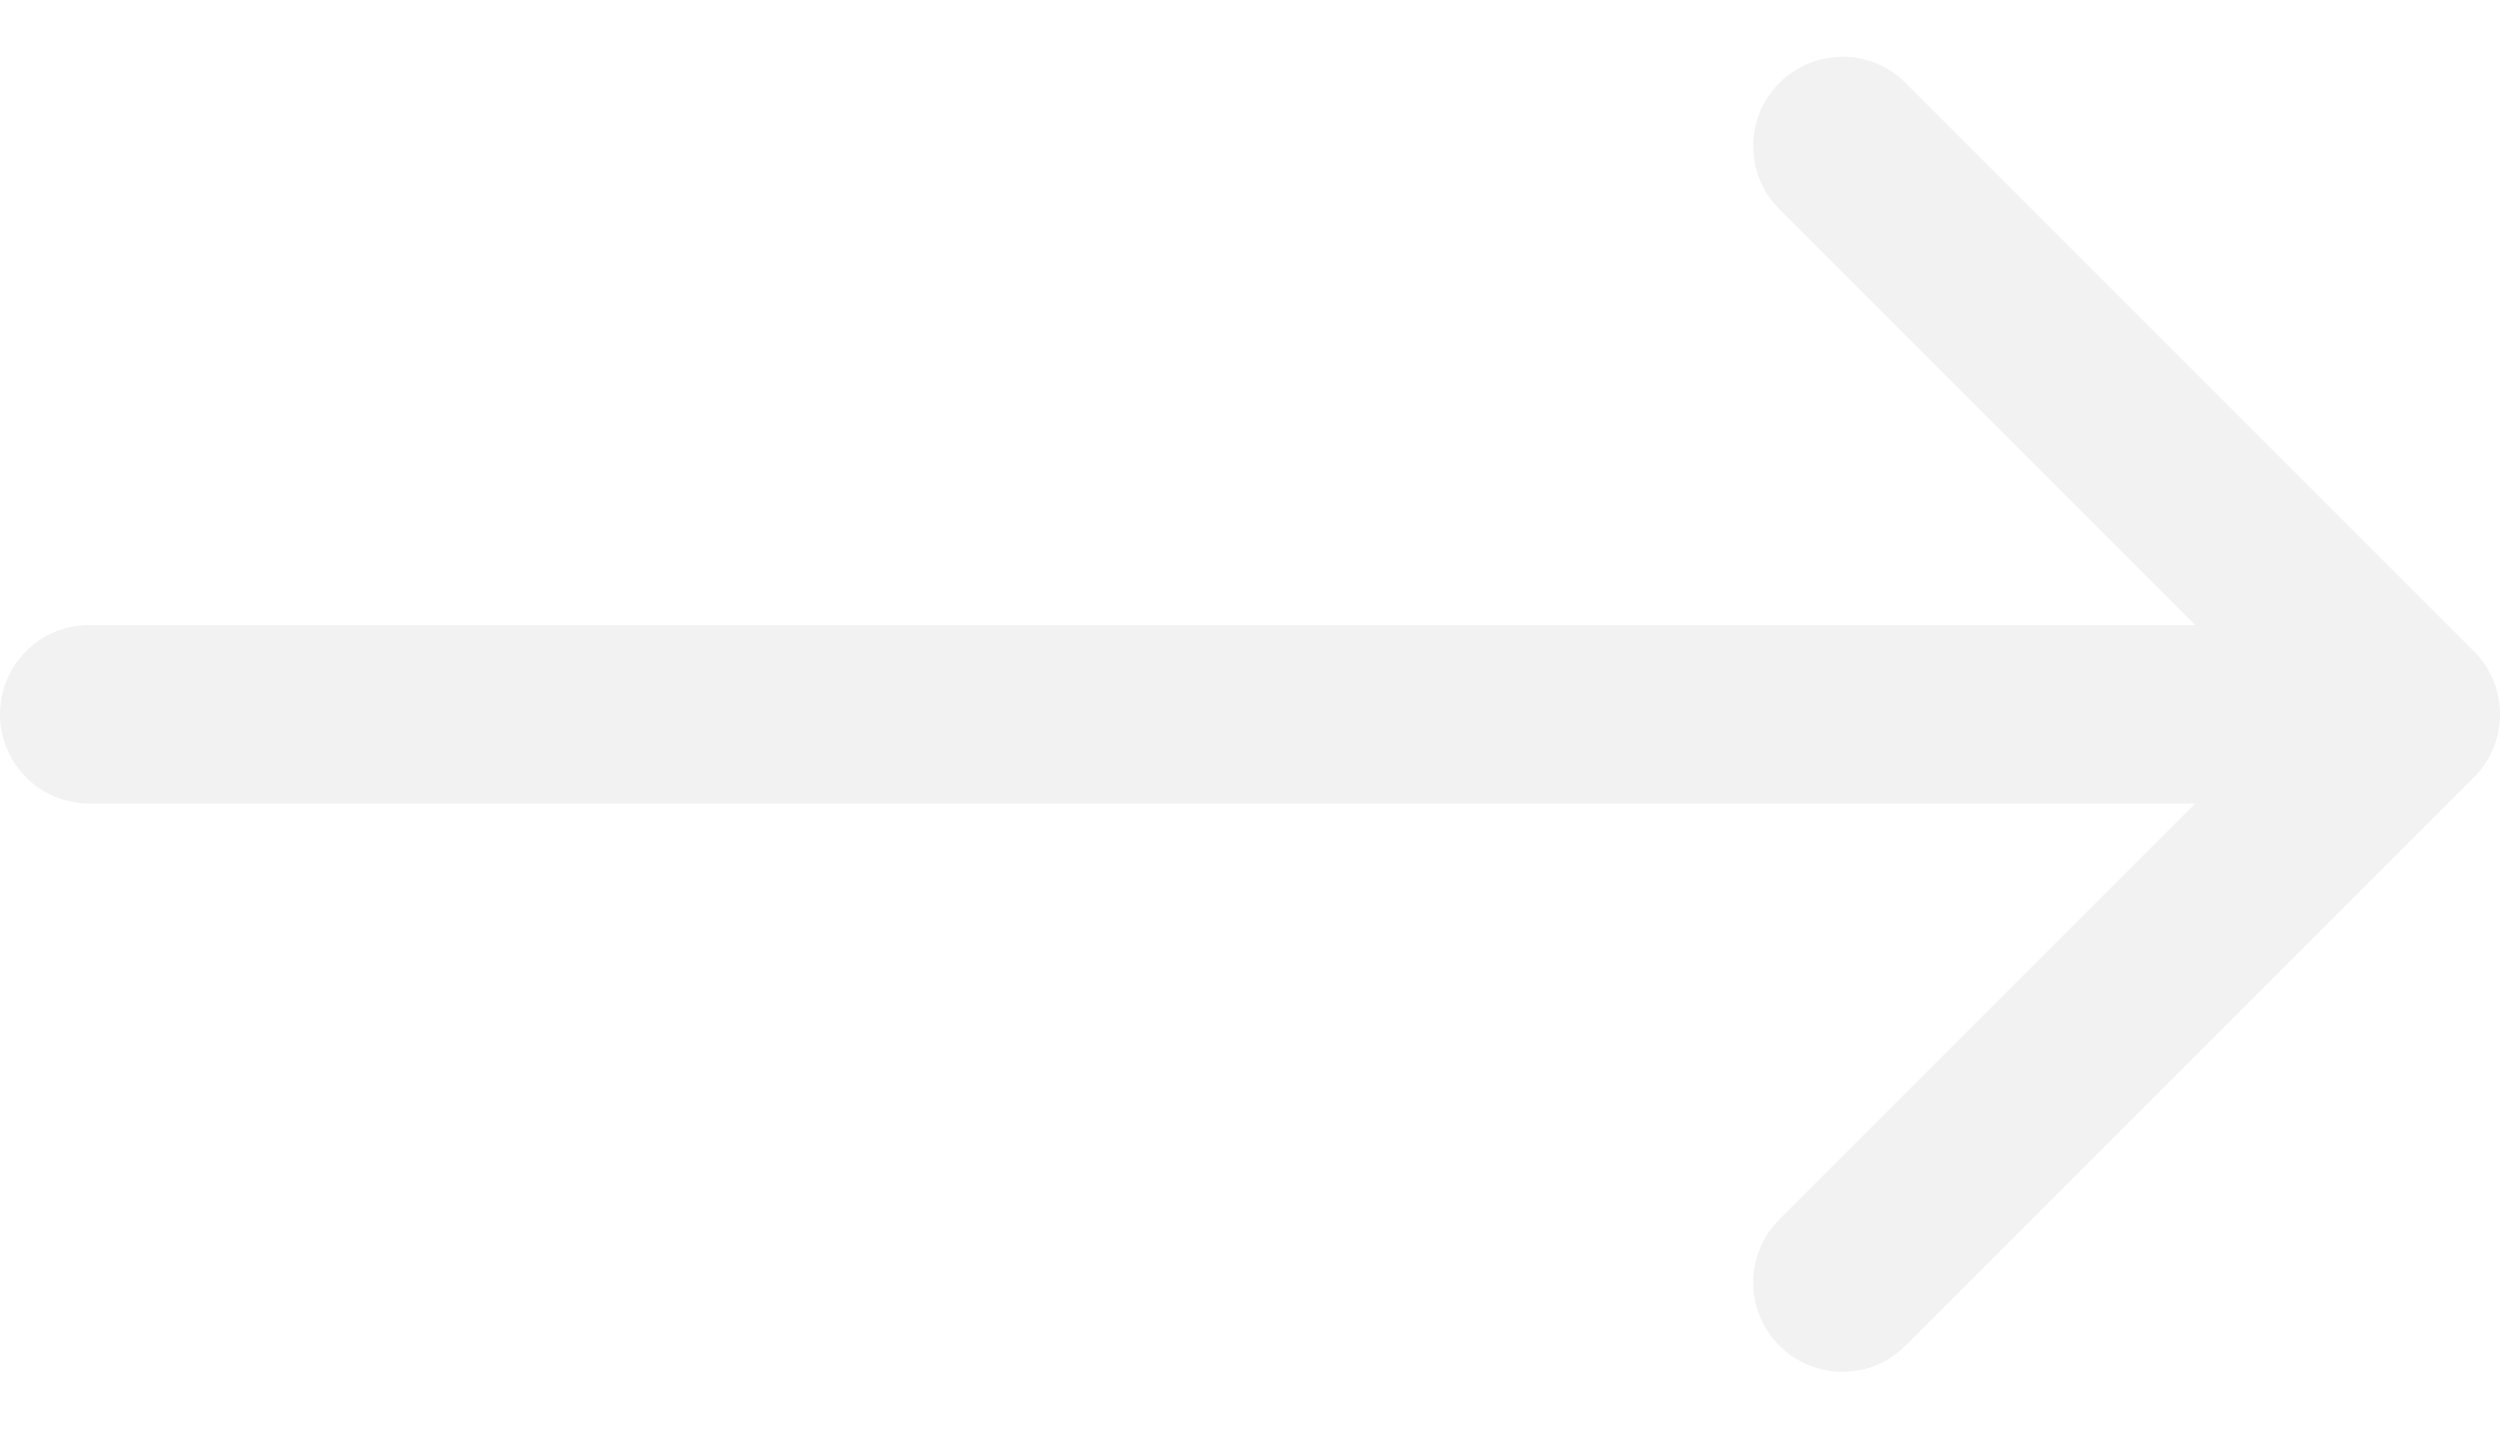
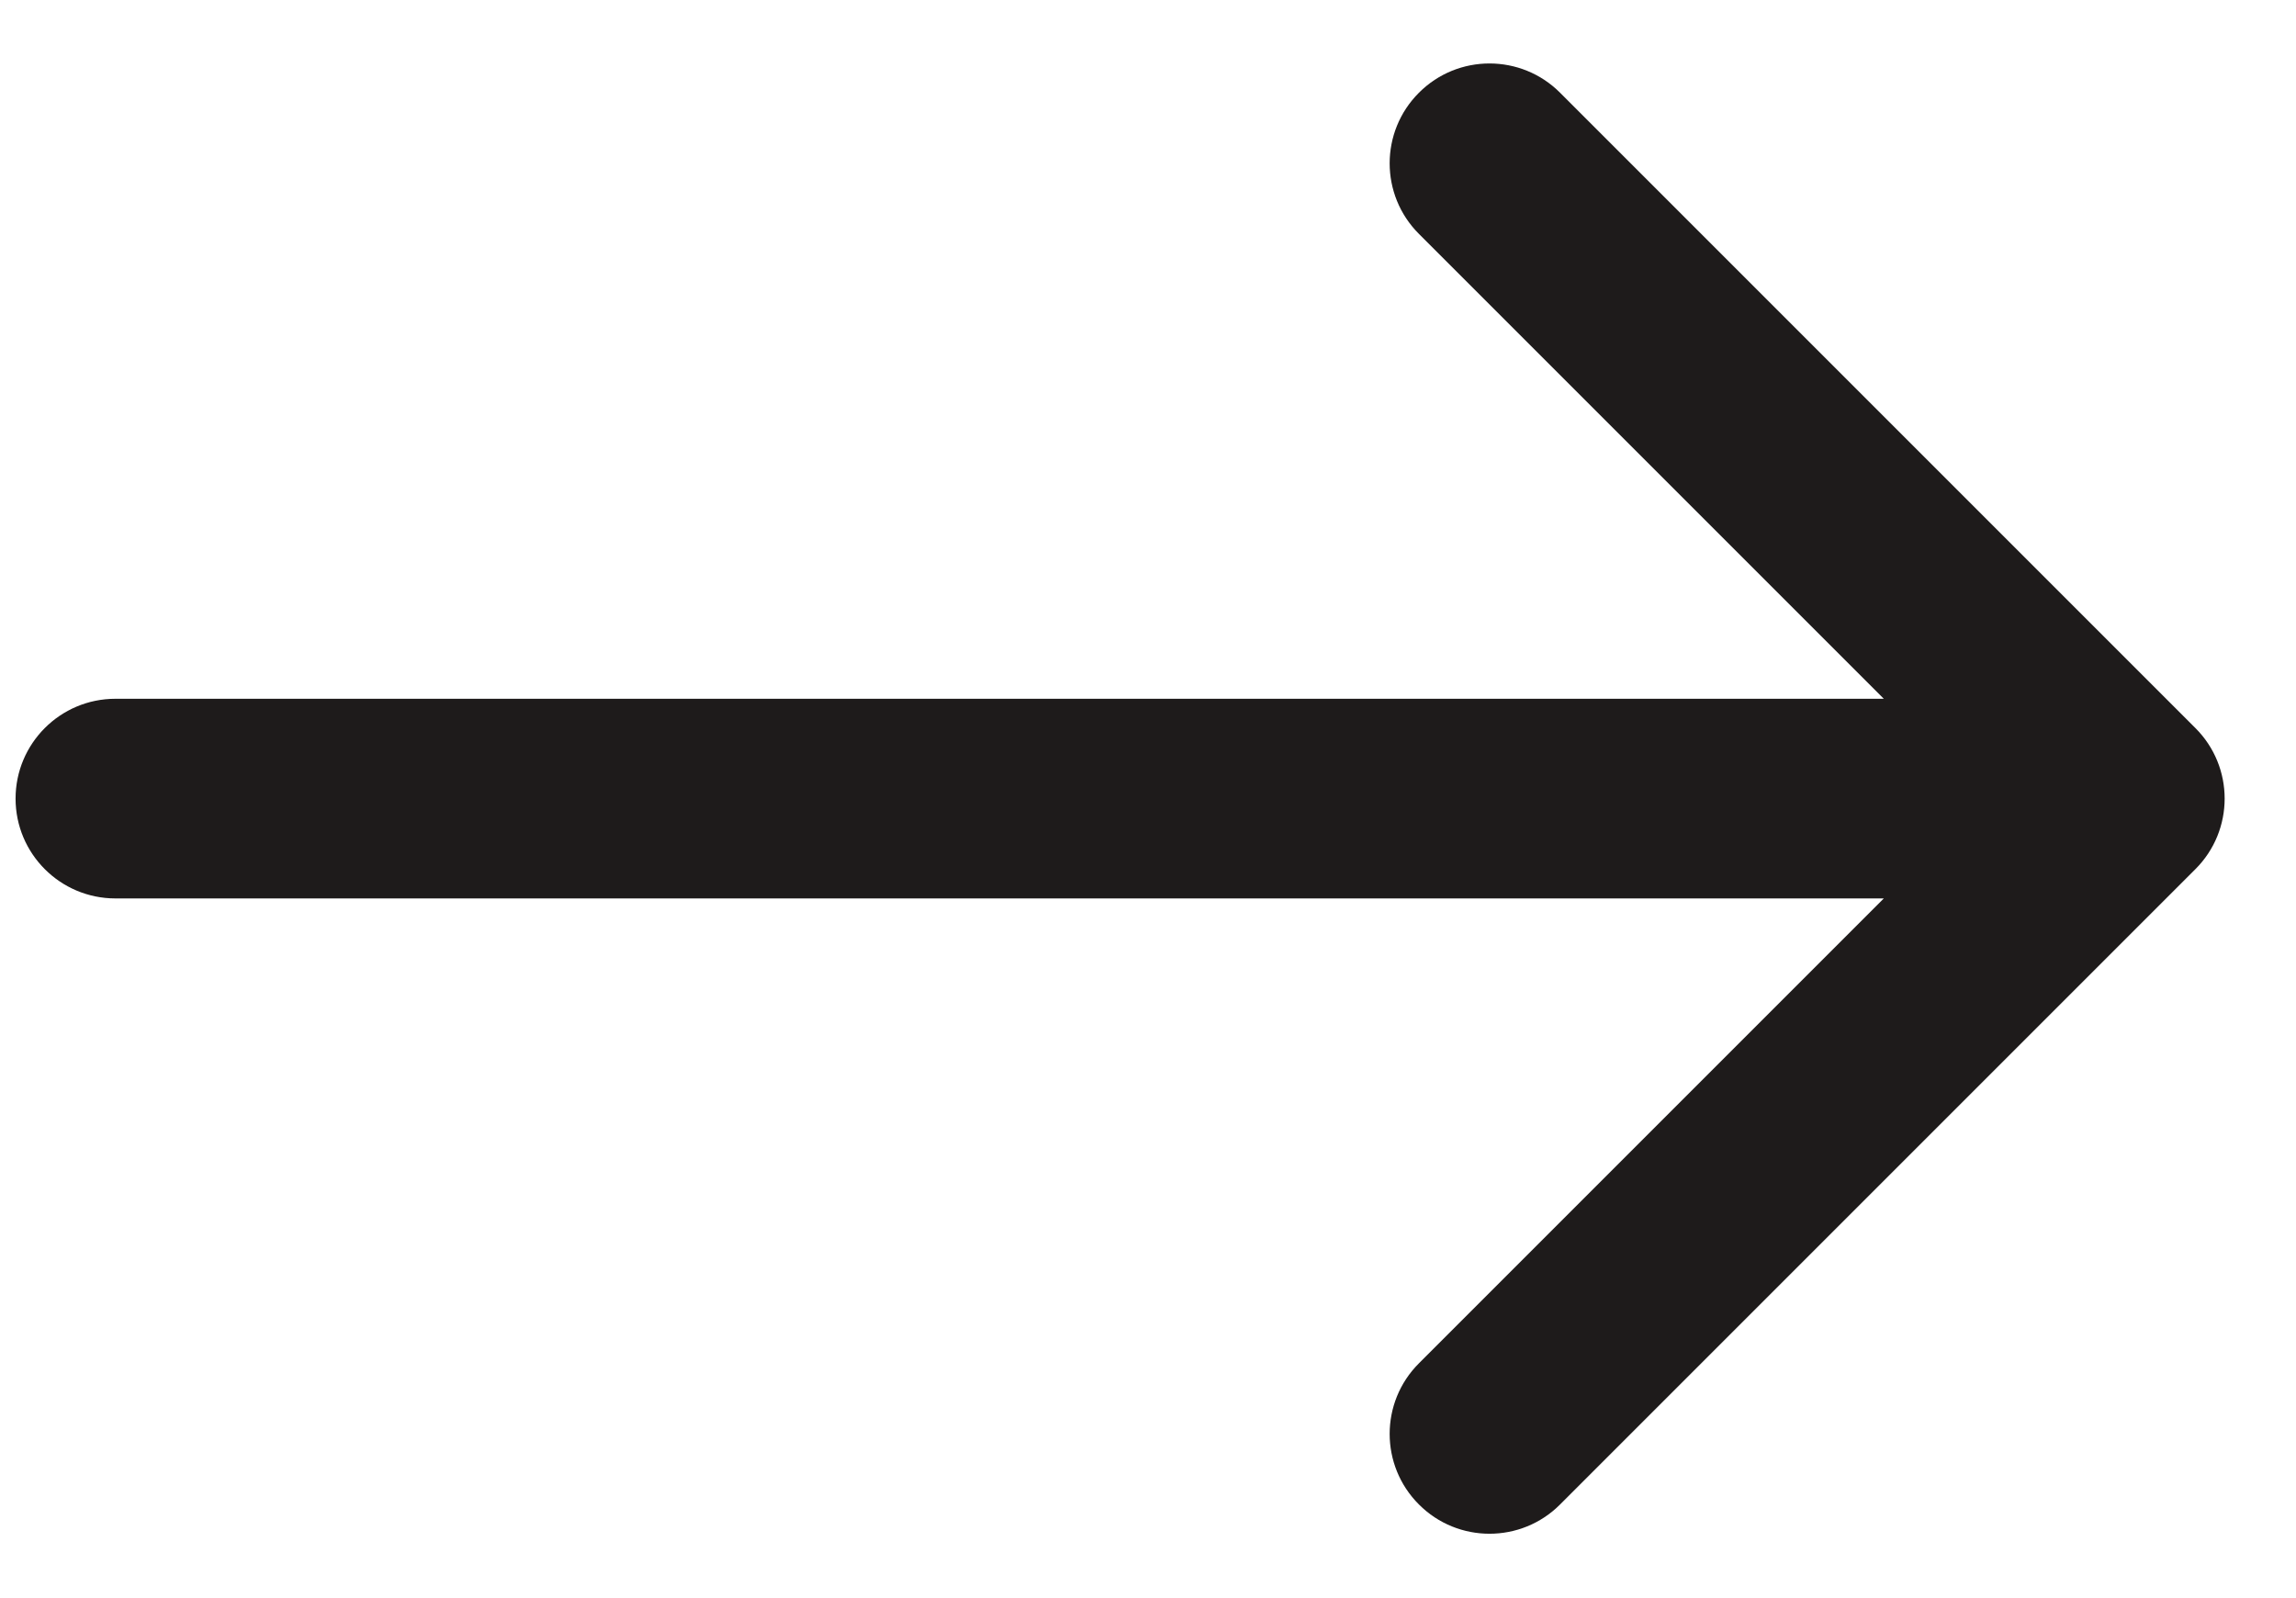
- <svg xmlns="http://www.w3.org/2000/svg" width="28" height="16" viewBox="0 0 28 16" fill="none">
-   <path d="M1 7C0.448 7 0 7.448 0 8C0 8.552 0.448 9 1 9V7ZM27.707 8.707C28.098 8.317 28.098 7.683 27.707 7.293L21.343 0.929C20.953 0.538 20.32 0.538 19.929 0.929C19.538 1.319 19.538 1.953 19.929 2.343L25.586 8L19.929 13.657C19.538 14.047 19.538 14.681 19.929 15.071C20.32 15.462 20.953 15.462 21.343 15.071L27.707 8.707ZM1 9H27V7H1V9Z" fill="#F2F2F2" />
+ <svg xmlns="http://www.w3.org/2000/svg" width="23" height="16" viewBox="0 0 23 16" fill="none">
+   <path d="M1.156 7C0.604 7 0.156 7.448 0.156 8C0.156 8.552 0.604 9 1.156 9V7ZM21.992 8.707C22.383 8.317 22.383 7.683 21.992 7.293L15.628 0.929C15.238 0.538 14.604 0.538 14.214 0.929C13.823 1.319 13.823 1.953 14.214 2.343L19.871 8L14.214 13.657C13.823 14.047 13.823 14.681 14.214 15.071C14.604 15.462 15.238 15.462 15.628 15.071L21.992 8.707ZM1.156 9H21.285V7H1.156V9Z" fill="#1E1B1B" />
</svg>
